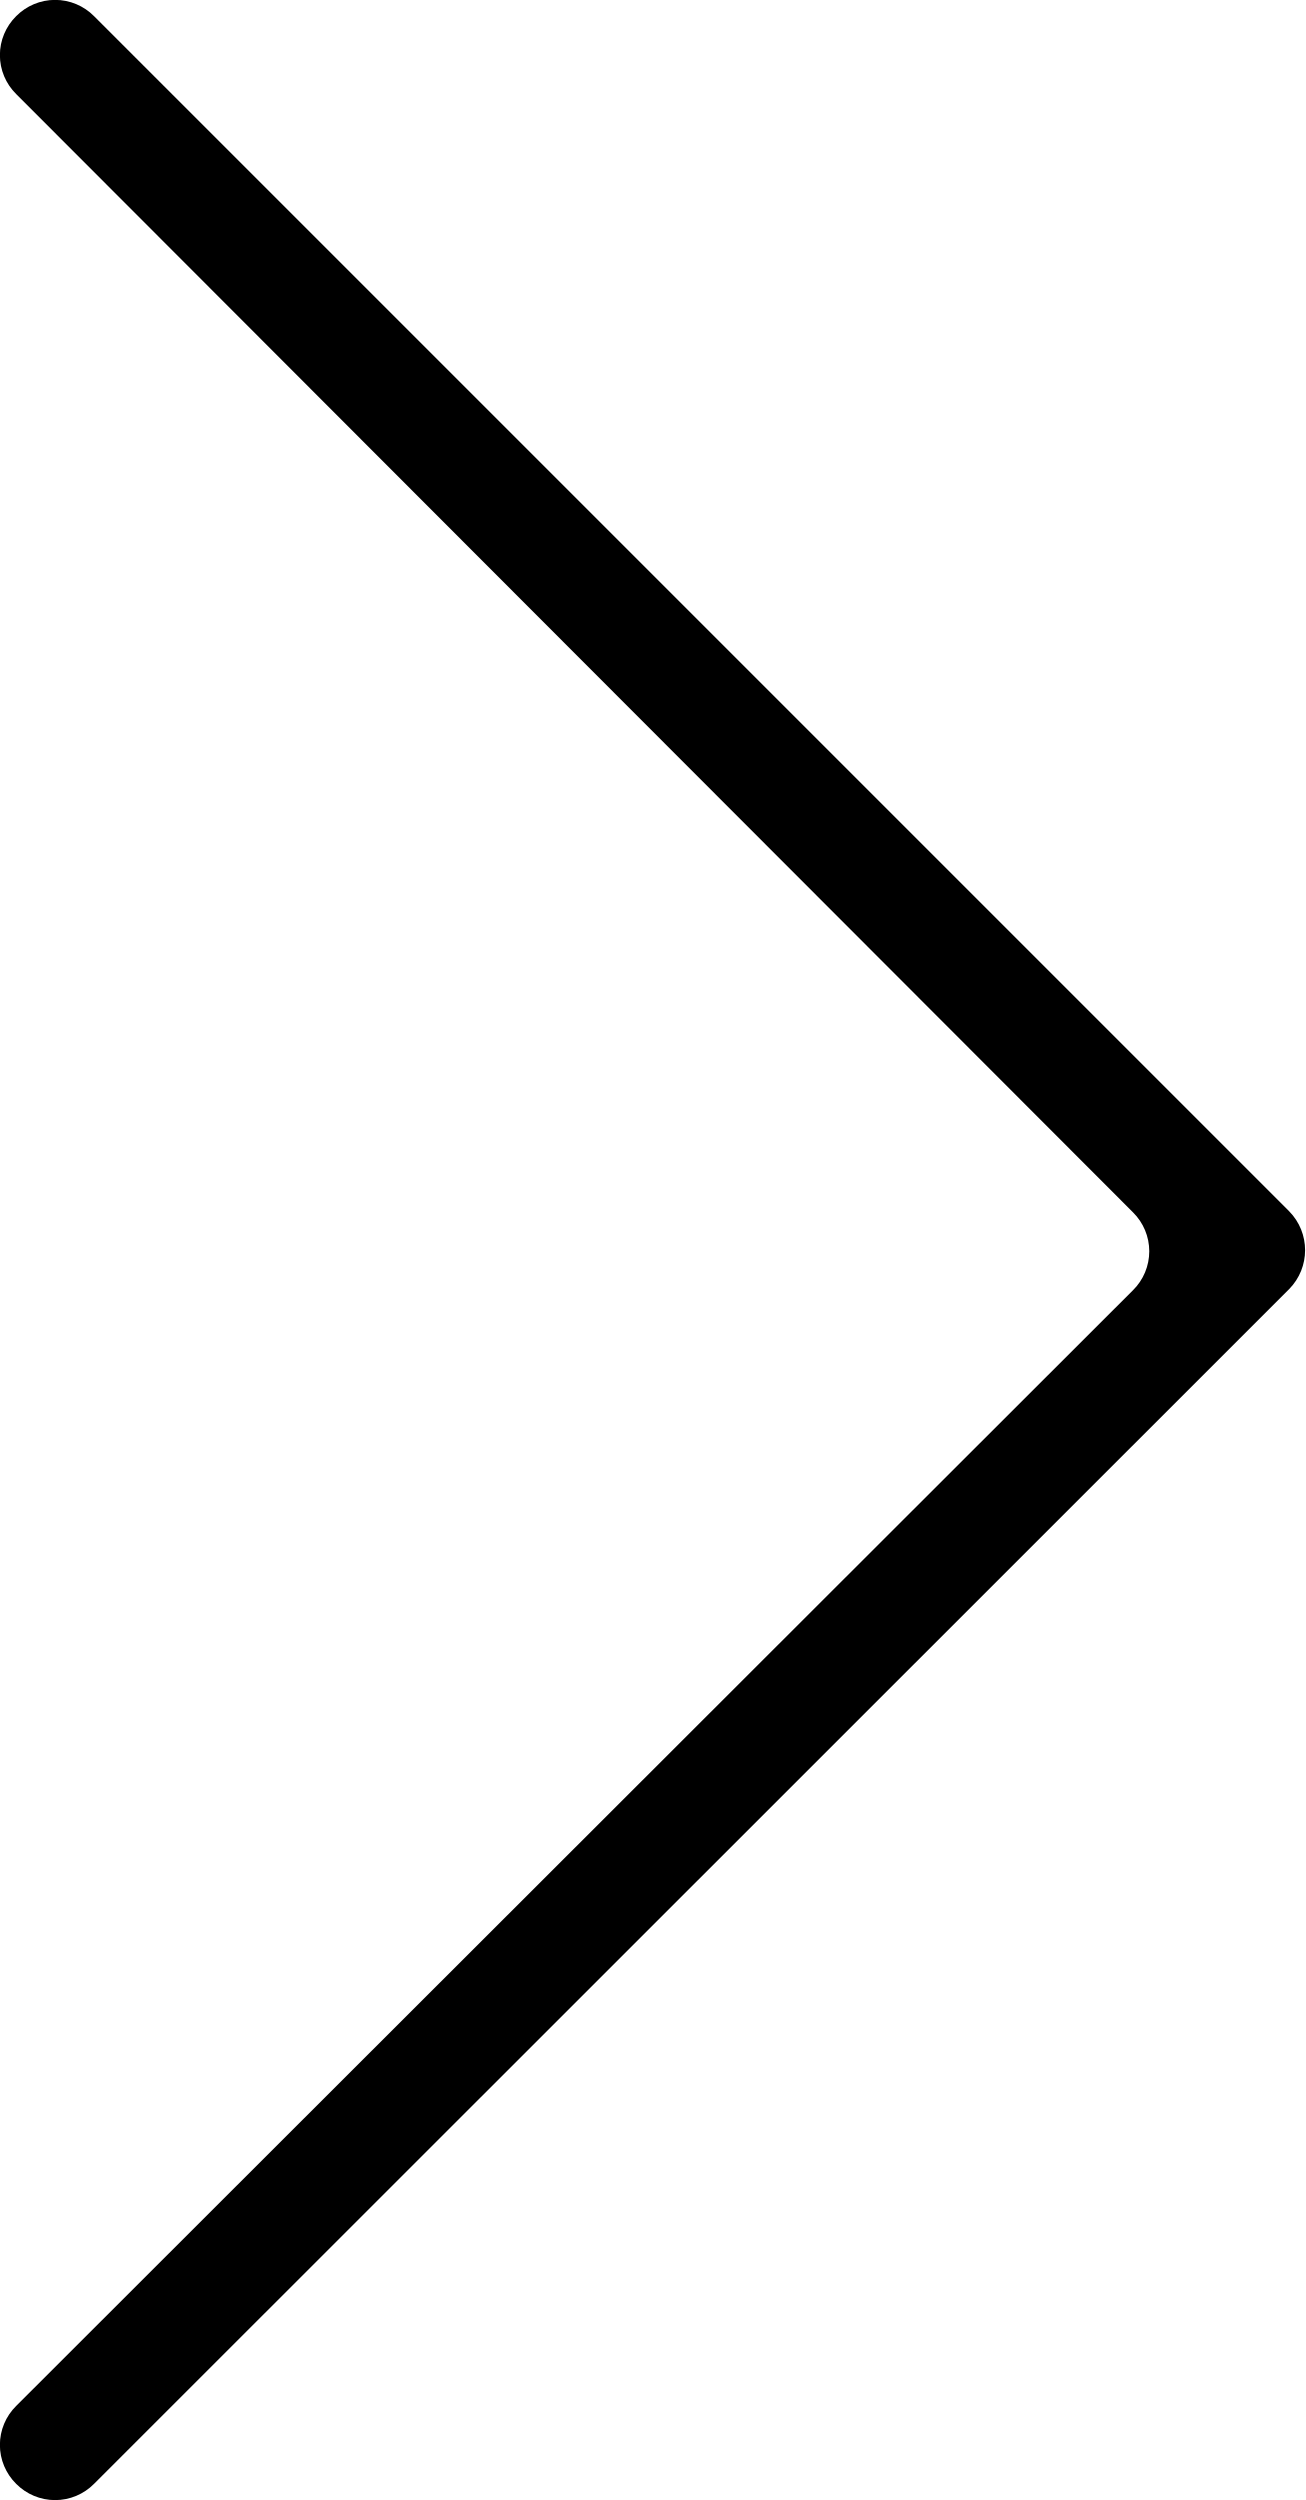
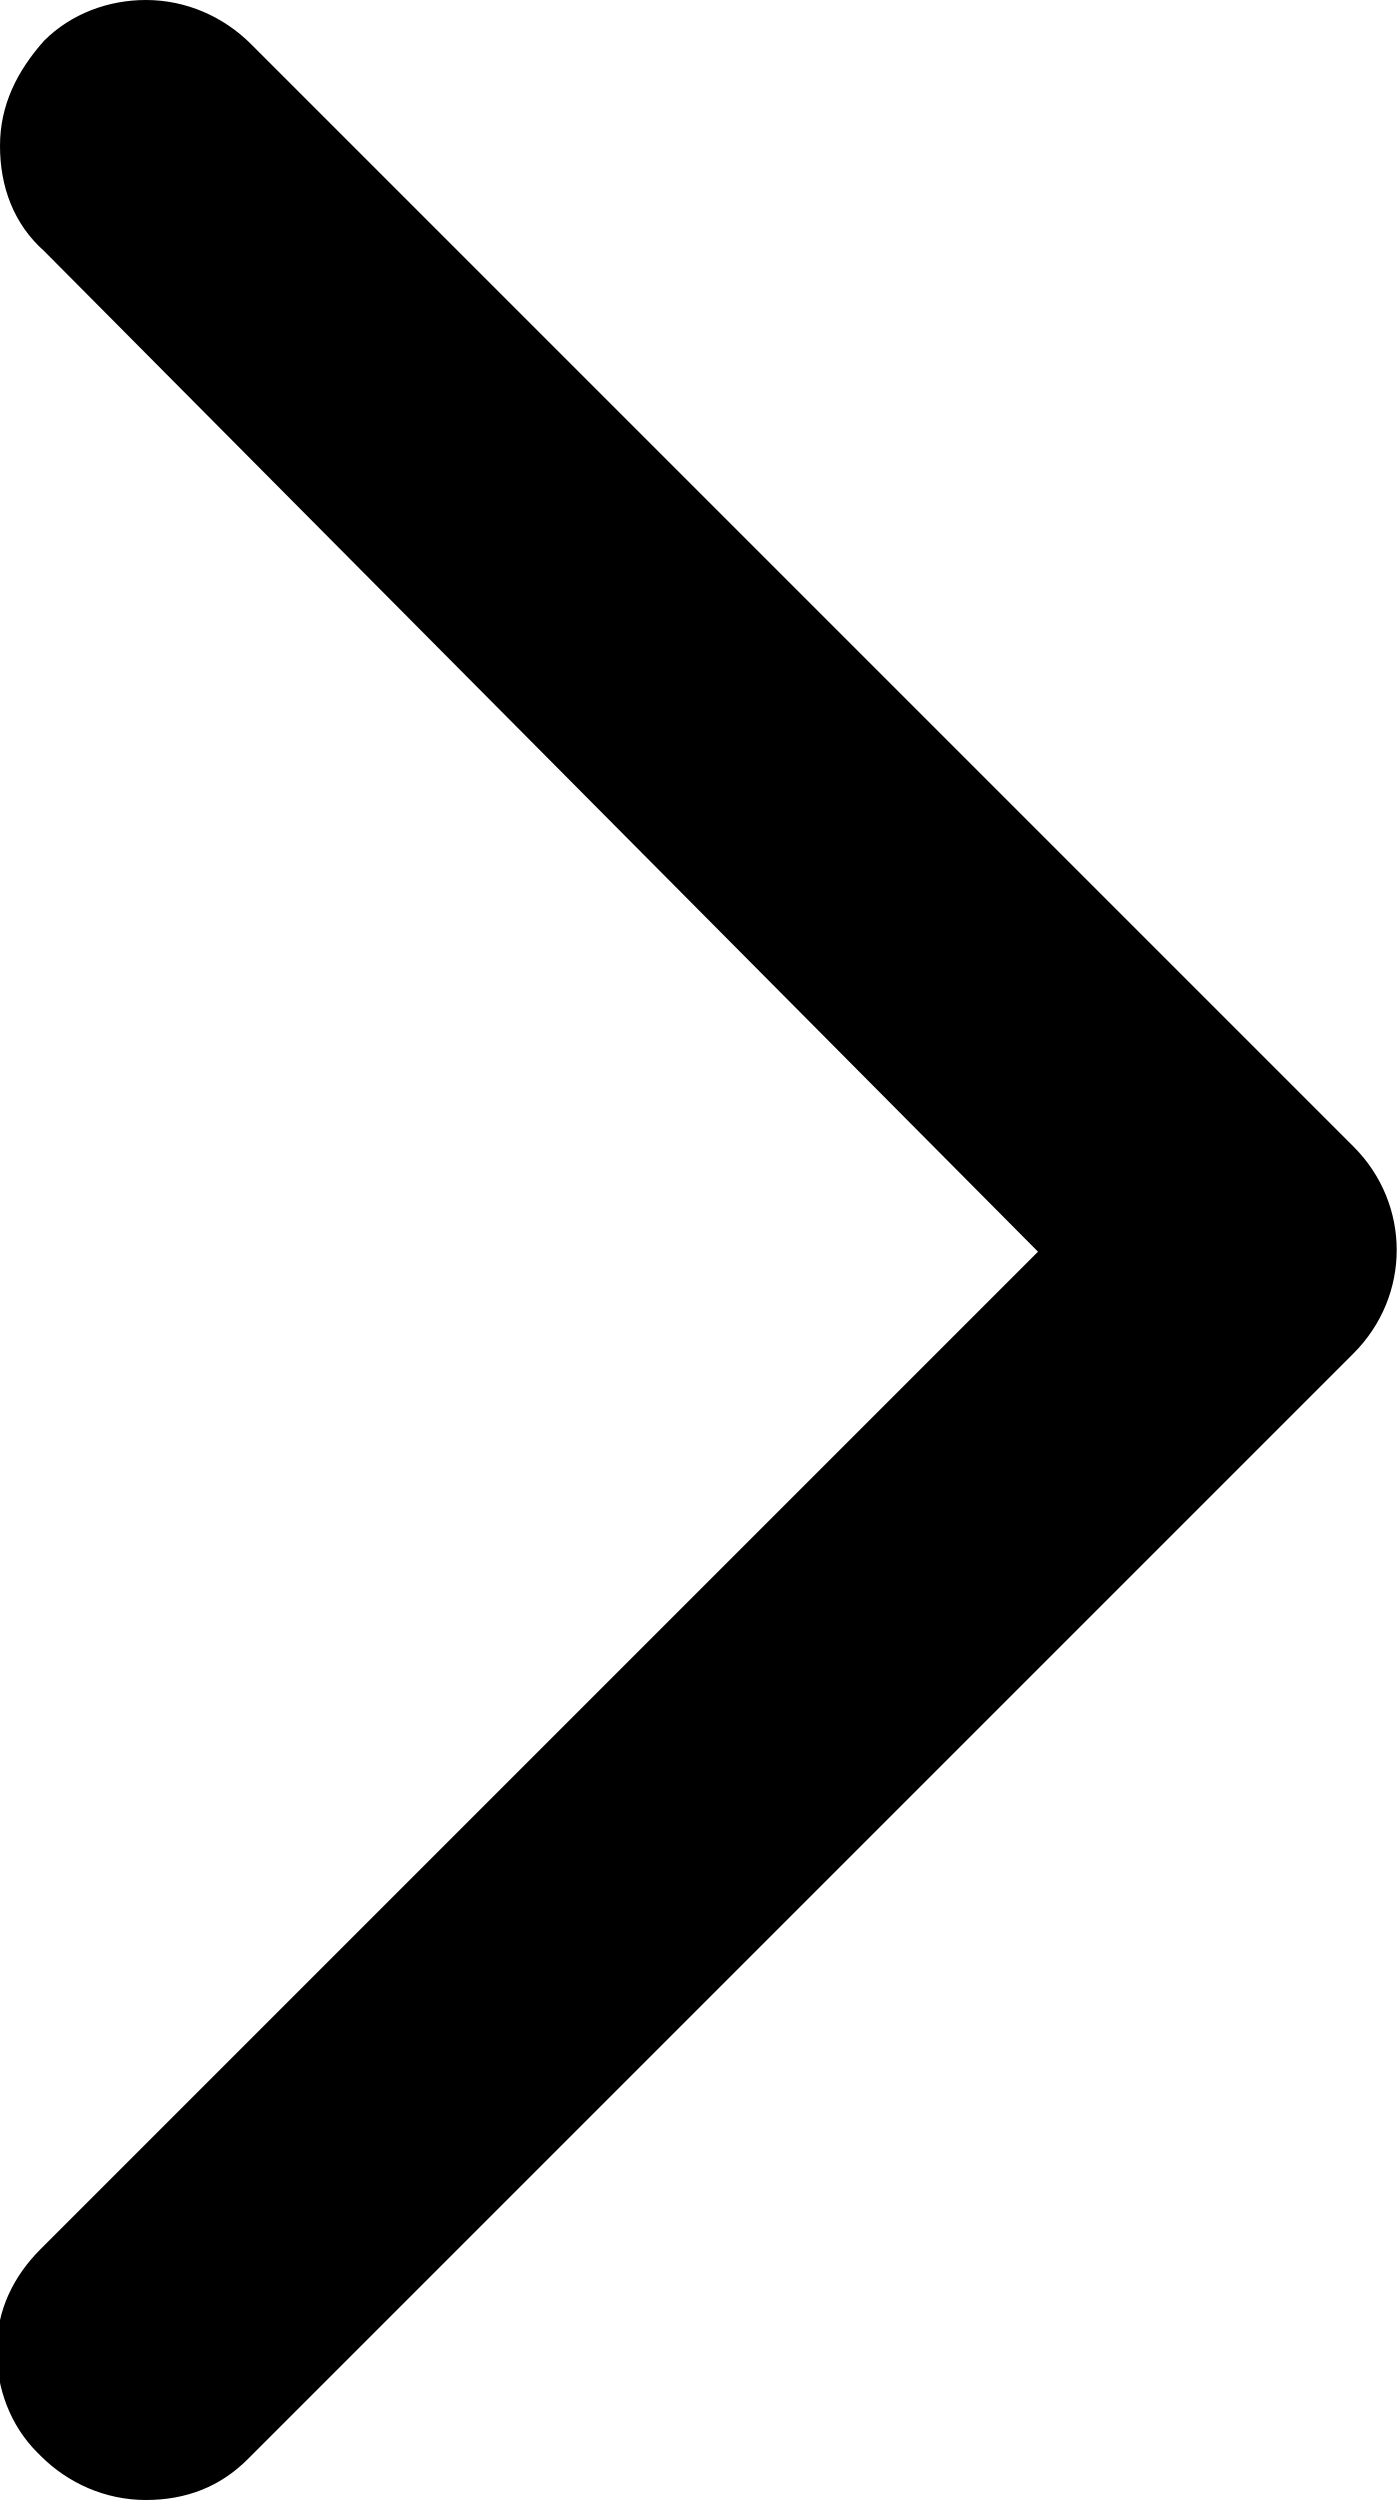
- <svg xmlns="http://www.w3.org/2000/svg" viewBox="0 0 35.53 68.05">
-   <g id="Layer_2" data-name="Layer 2">
-     <g id="Layer_1-2" data-name="Layer 1">
-       <path class="cls-1" d="M.44.44h0a1.49,1.49,0,0,0,0,2.12L30.84,33a1.49,1.49,0,0,1,0,2.12L.44,65.49a1.49,1.49,0,0,0,0,2.12h0a1.49,1.49,0,0,0,2.12,0L35.09,35.09a1.51,1.51,0,0,0,0-2.12L2.56.44A1.49,1.49,0,0,0,.44.44Z" />
+ <svg xmlns="http://www.w3.org/2000/svg" version="1.1" id="Layer_1" x="0px" y="0px" viewBox="0 0 41.2 73.7" style="enable-background:new 0 0 41.2 73.7;" xml:space="preserve">
+   <g id="Layer_2_1_">
+     <g id="Layer_1-2">
+       <path d="M4.3,73.7c-1.2,0-2.3-0.5-3.1-1.3l-0.1-0.1c-0.8-0.8-1.2-1.9-1.2-3c0-1.2,0.5-2.2,1.3-3l29.4-29.4L1.3,7.4    C0.4,6.6,0,5.5,0,4.3c0-1.2,0.5-2.2,1.3-3.1C2.1,0.4,3.2,0,4.3,0c1.2,0,2.3,0.5,3.1,1.3l32.5,32.5c1.7,1.7,1.7,4.4,0,6.1L7.3,72.5    C6.5,73.3,5.5,73.7,4.3,73.7C4.3,73.7,4.3,73.7,4.3,73.7z" />
    </g>
  </g>
</svg>
